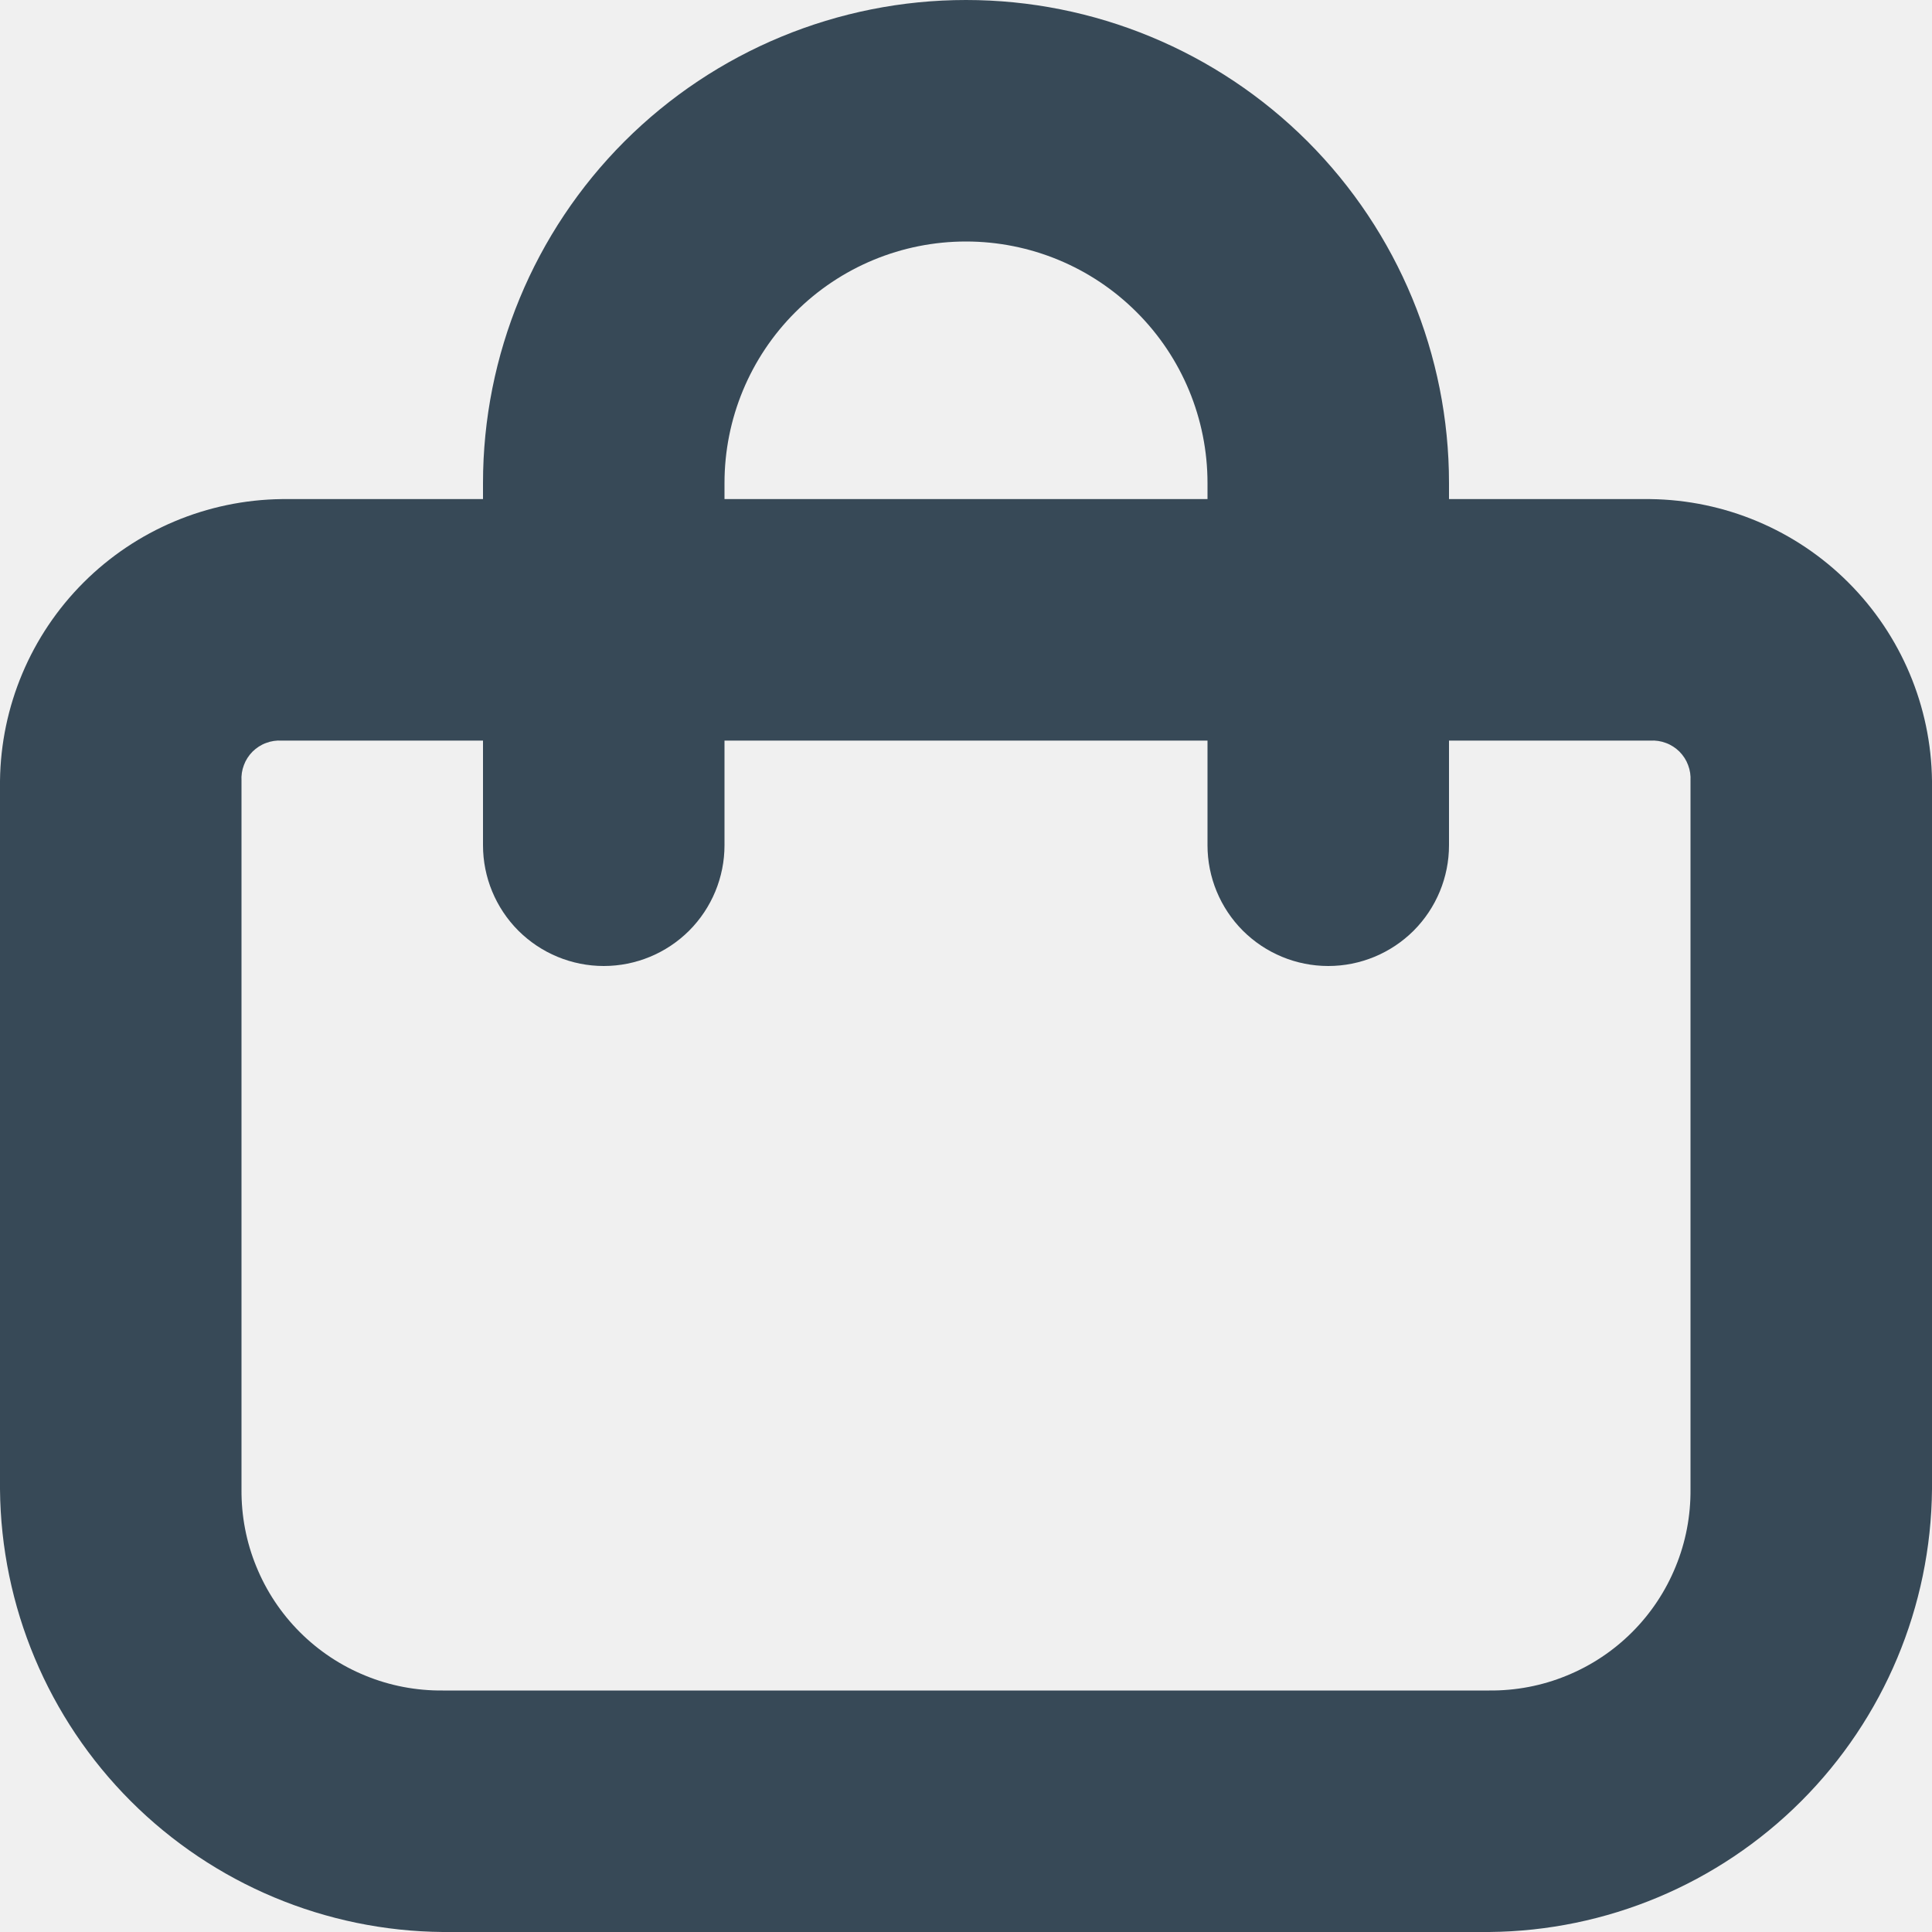
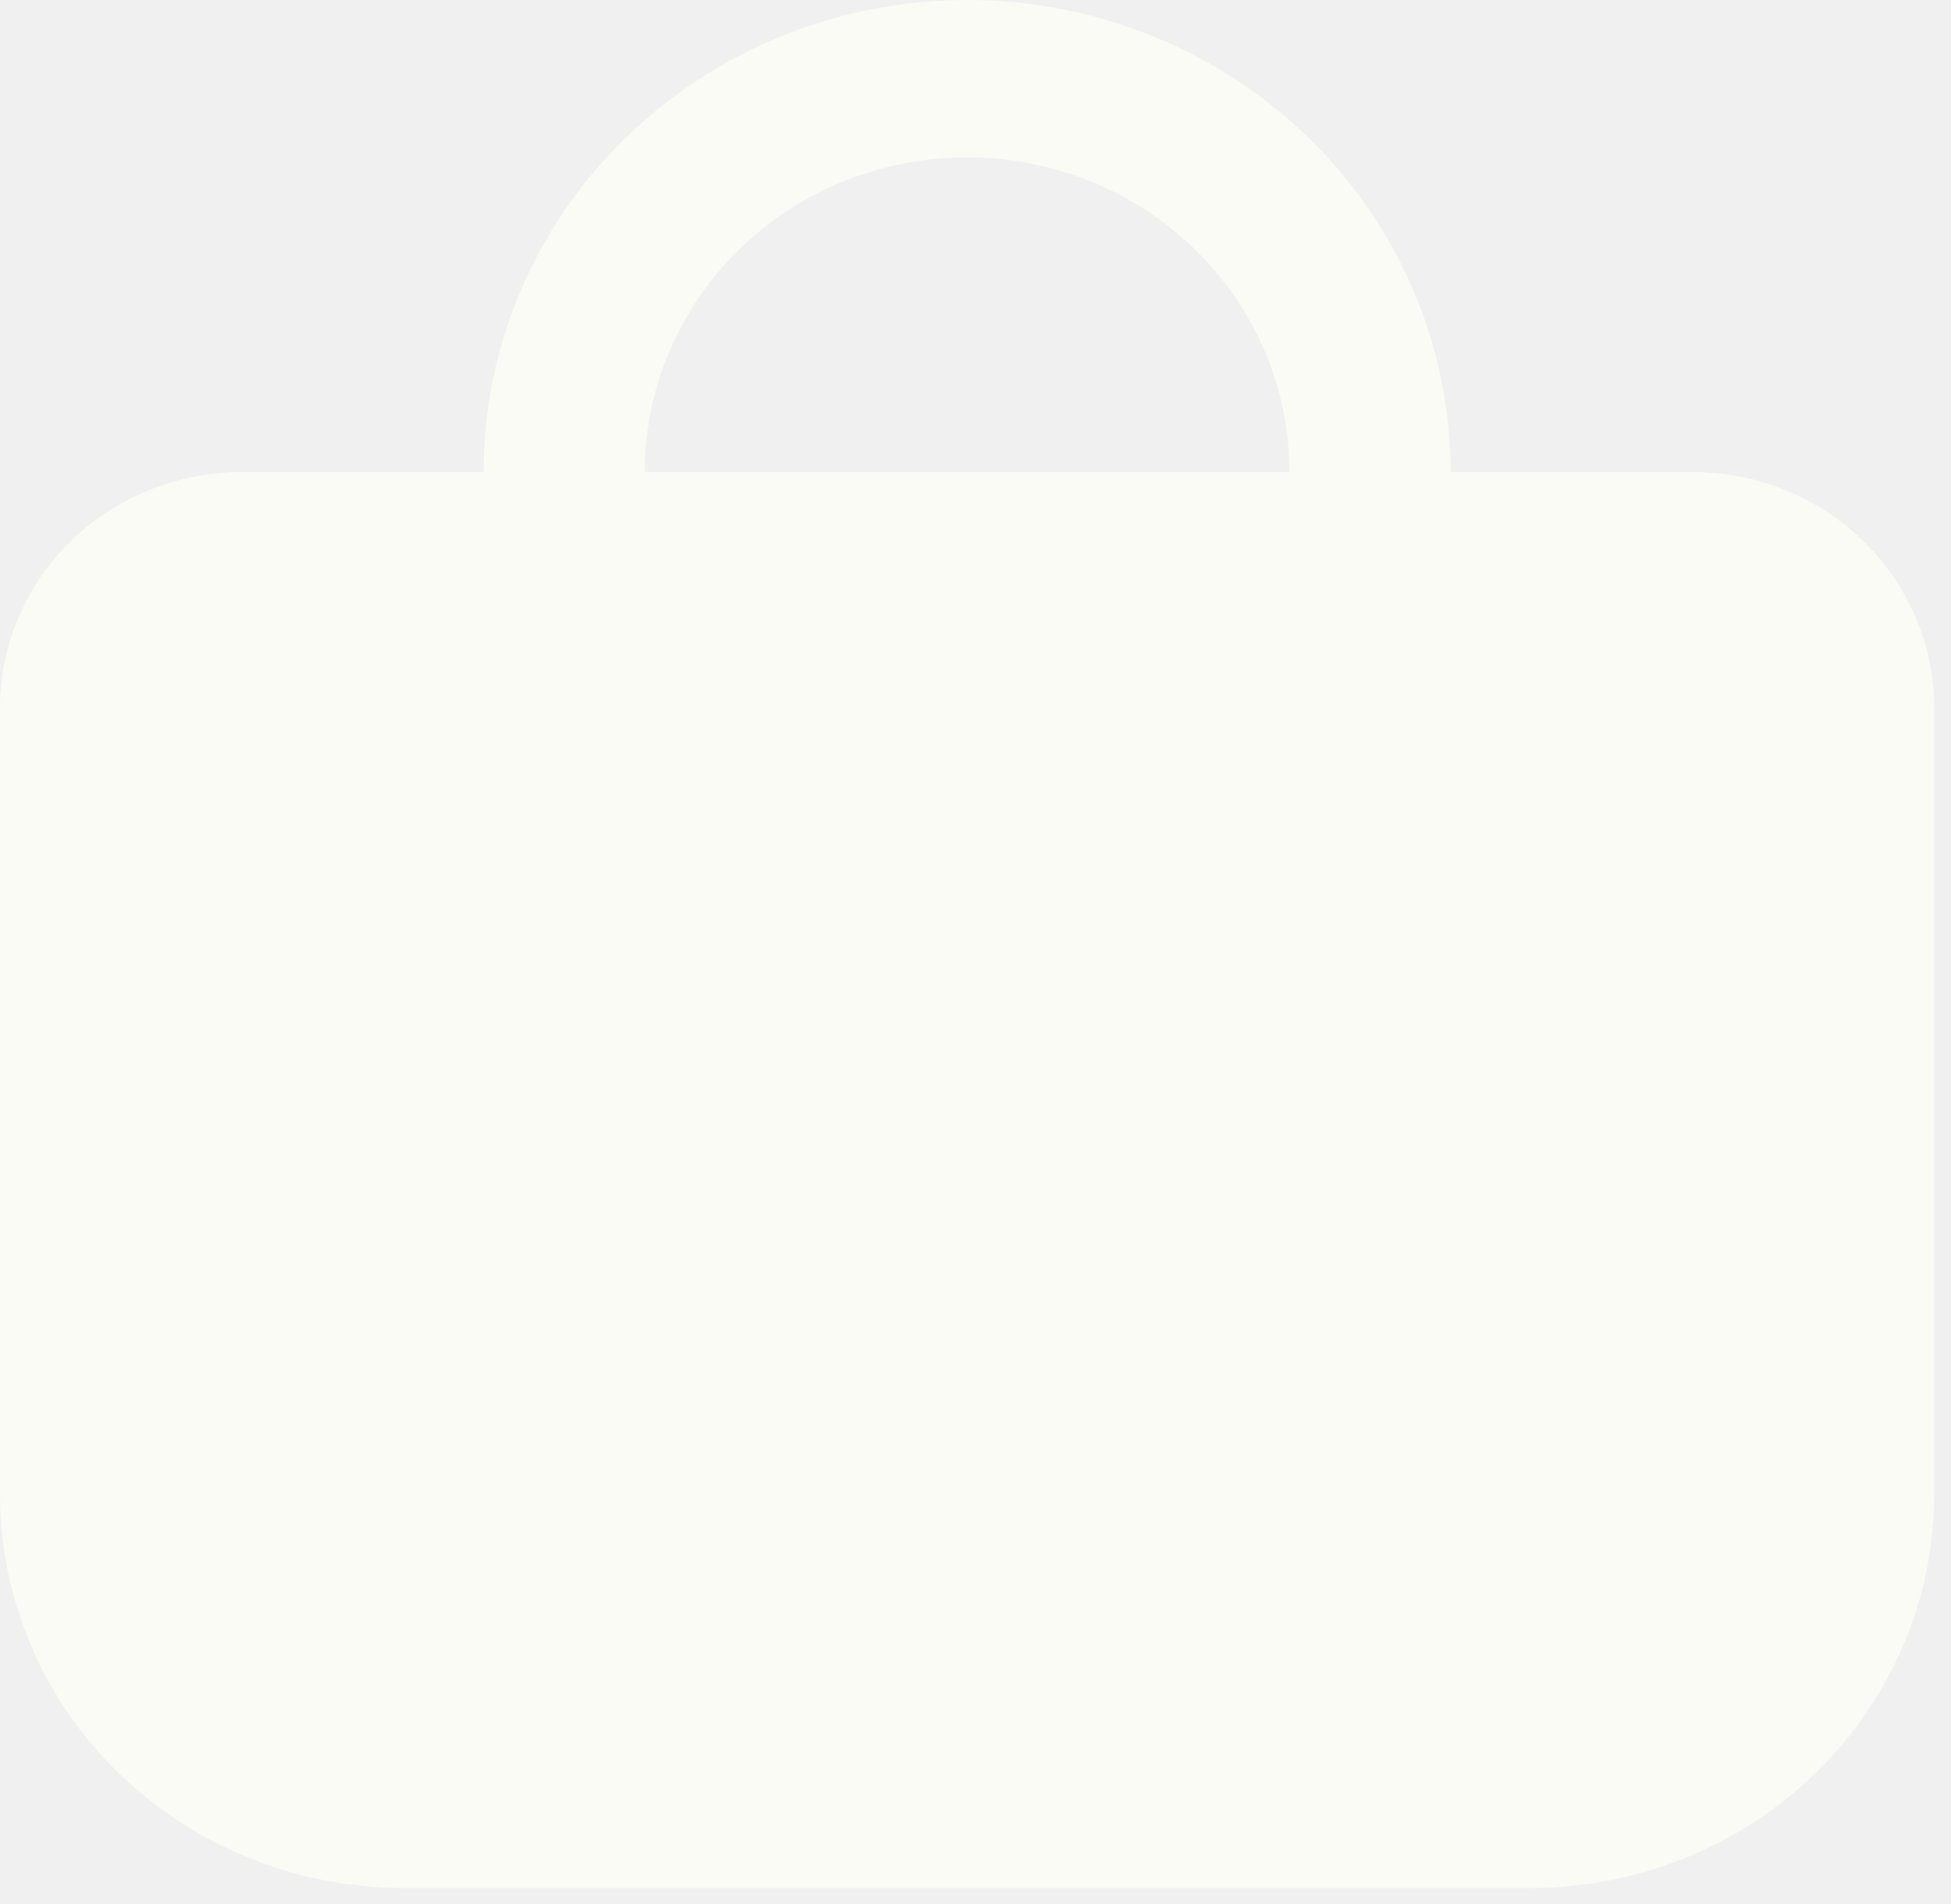
- <svg xmlns="http://www.w3.org/2000/svg" width="24" height="24" viewBox="0 0 24 24" fill="none">
-   <g clip-path="url(#clip0_405_1385)">
-     <path d="M20.5 6.2H18V6C18 4.409 17.368 2.883 16.243 1.757C15.117 0.632 13.591 0 12 0C10.409 0 8.883 0.632 7.757 1.757C6.632 2.883 6 4.409 6 6V6.2H3.5C2.575 6.211 1.691 6.583 1.037 7.237C0.383 7.891 0.011 8.775 0 9.7L0 18.5C0.013 19.955 0.596 21.346 1.625 22.375C2.654 23.404 4.045 23.987 5.5 24H18.5C19.955 23.987 21.346 23.404 22.375 22.375C23.404 21.346 23.987 19.955 24 18.5V9.7C23.989 8.775 23.616 7.891 22.962 7.237C22.309 6.583 21.425 6.211 20.5 6.2ZM9 6C9 5.204 9.316 4.441 9.879 3.879C10.441 3.316 11.204 3 12 3C12.796 3 13.559 3.316 14.121 3.879C14.684 4.441 15 5.204 15 6V6.2H9V6ZM21 18.5C21.003 18.829 20.941 19.156 20.816 19.46C20.692 19.765 20.508 20.042 20.275 20.275C20.042 20.508 19.765 20.692 19.46 20.816C19.156 20.941 18.829 21.003 18.5 21H5.5C5.171 21.003 4.844 20.941 4.54 20.816C4.235 20.692 3.958 20.508 3.725 20.275C3.492 20.042 3.308 19.765 3.184 19.46C3.059 19.156 2.997 18.829 3 18.5V9.7C2.996 9.633 3.006 9.566 3.03 9.504C3.053 9.441 3.09 9.385 3.137 9.337C3.185 9.29 3.241 9.253 3.304 9.23C3.366 9.206 3.433 9.196 3.5 9.2H6V10.5C6 10.898 6.158 11.279 6.439 11.561C6.721 11.842 7.102 12 7.5 12C7.898 12 8.279 11.842 8.561 11.561C8.842 11.279 9 10.898 9 10.5V9.2H15V10.5C15 10.898 15.158 11.279 15.439 11.561C15.721 11.842 16.102 12 16.5 12C16.898 12 17.279 11.842 17.561 11.561C17.842 11.279 18 10.898 18 10.5V9.2H20.5C20.567 9.196 20.634 9.206 20.696 9.23C20.759 9.253 20.815 9.29 20.863 9.337C20.91 9.385 20.947 9.441 20.97 9.504C20.994 9.566 21.004 9.633 21 9.7V18.5Z" fill="#374957" />
-   </g>
-   <defs>
-     <clipPath id="clip0_405_1385">
-       <rect width="24" height="24" fill="white" />
-     </clipPath>
-   </defs>
+ <svg xmlns="http://www.w3.org/2000/svg" width="41" height="40" viewBox="0 0 41 40" fill="none">
+   <path d="M40.647 14.88C40.647 13.564 40.111 12.303 39.158 11.372C38.206 10.442 36.913 9.92 35.566 9.92H30.485C30.485 7.289 29.414 4.766 27.509 2.905C25.603 1.045 23.018 0 20.323 0C17.628 0 15.044 1.045 13.138 2.905C11.232 4.766 10.162 7.289 10.162 9.92H5.081C3.733 9.92 2.441 10.442 1.488 11.372C0.535 12.303 0 13.564 0 14.88L0 31.412C0.003 33.604 0.896 35.705 2.483 37.255C4.071 38.804 6.223 39.676 8.468 39.679H32.178C34.423 39.676 36.576 38.804 38.163 37.255C39.751 35.705 40.644 33.604 40.647 31.412V14.88ZM13.549 9.92C13.549 8.166 14.263 6.484 15.533 5.244C16.803 4.003 18.527 3.307 20.323 3.307C22.12 3.307 23.843 4.003 25.113 5.244C26.384 6.484 27.098 8.166 27.098 9.92H13.549Z" fill="#FAFBF5" />
</svg>
